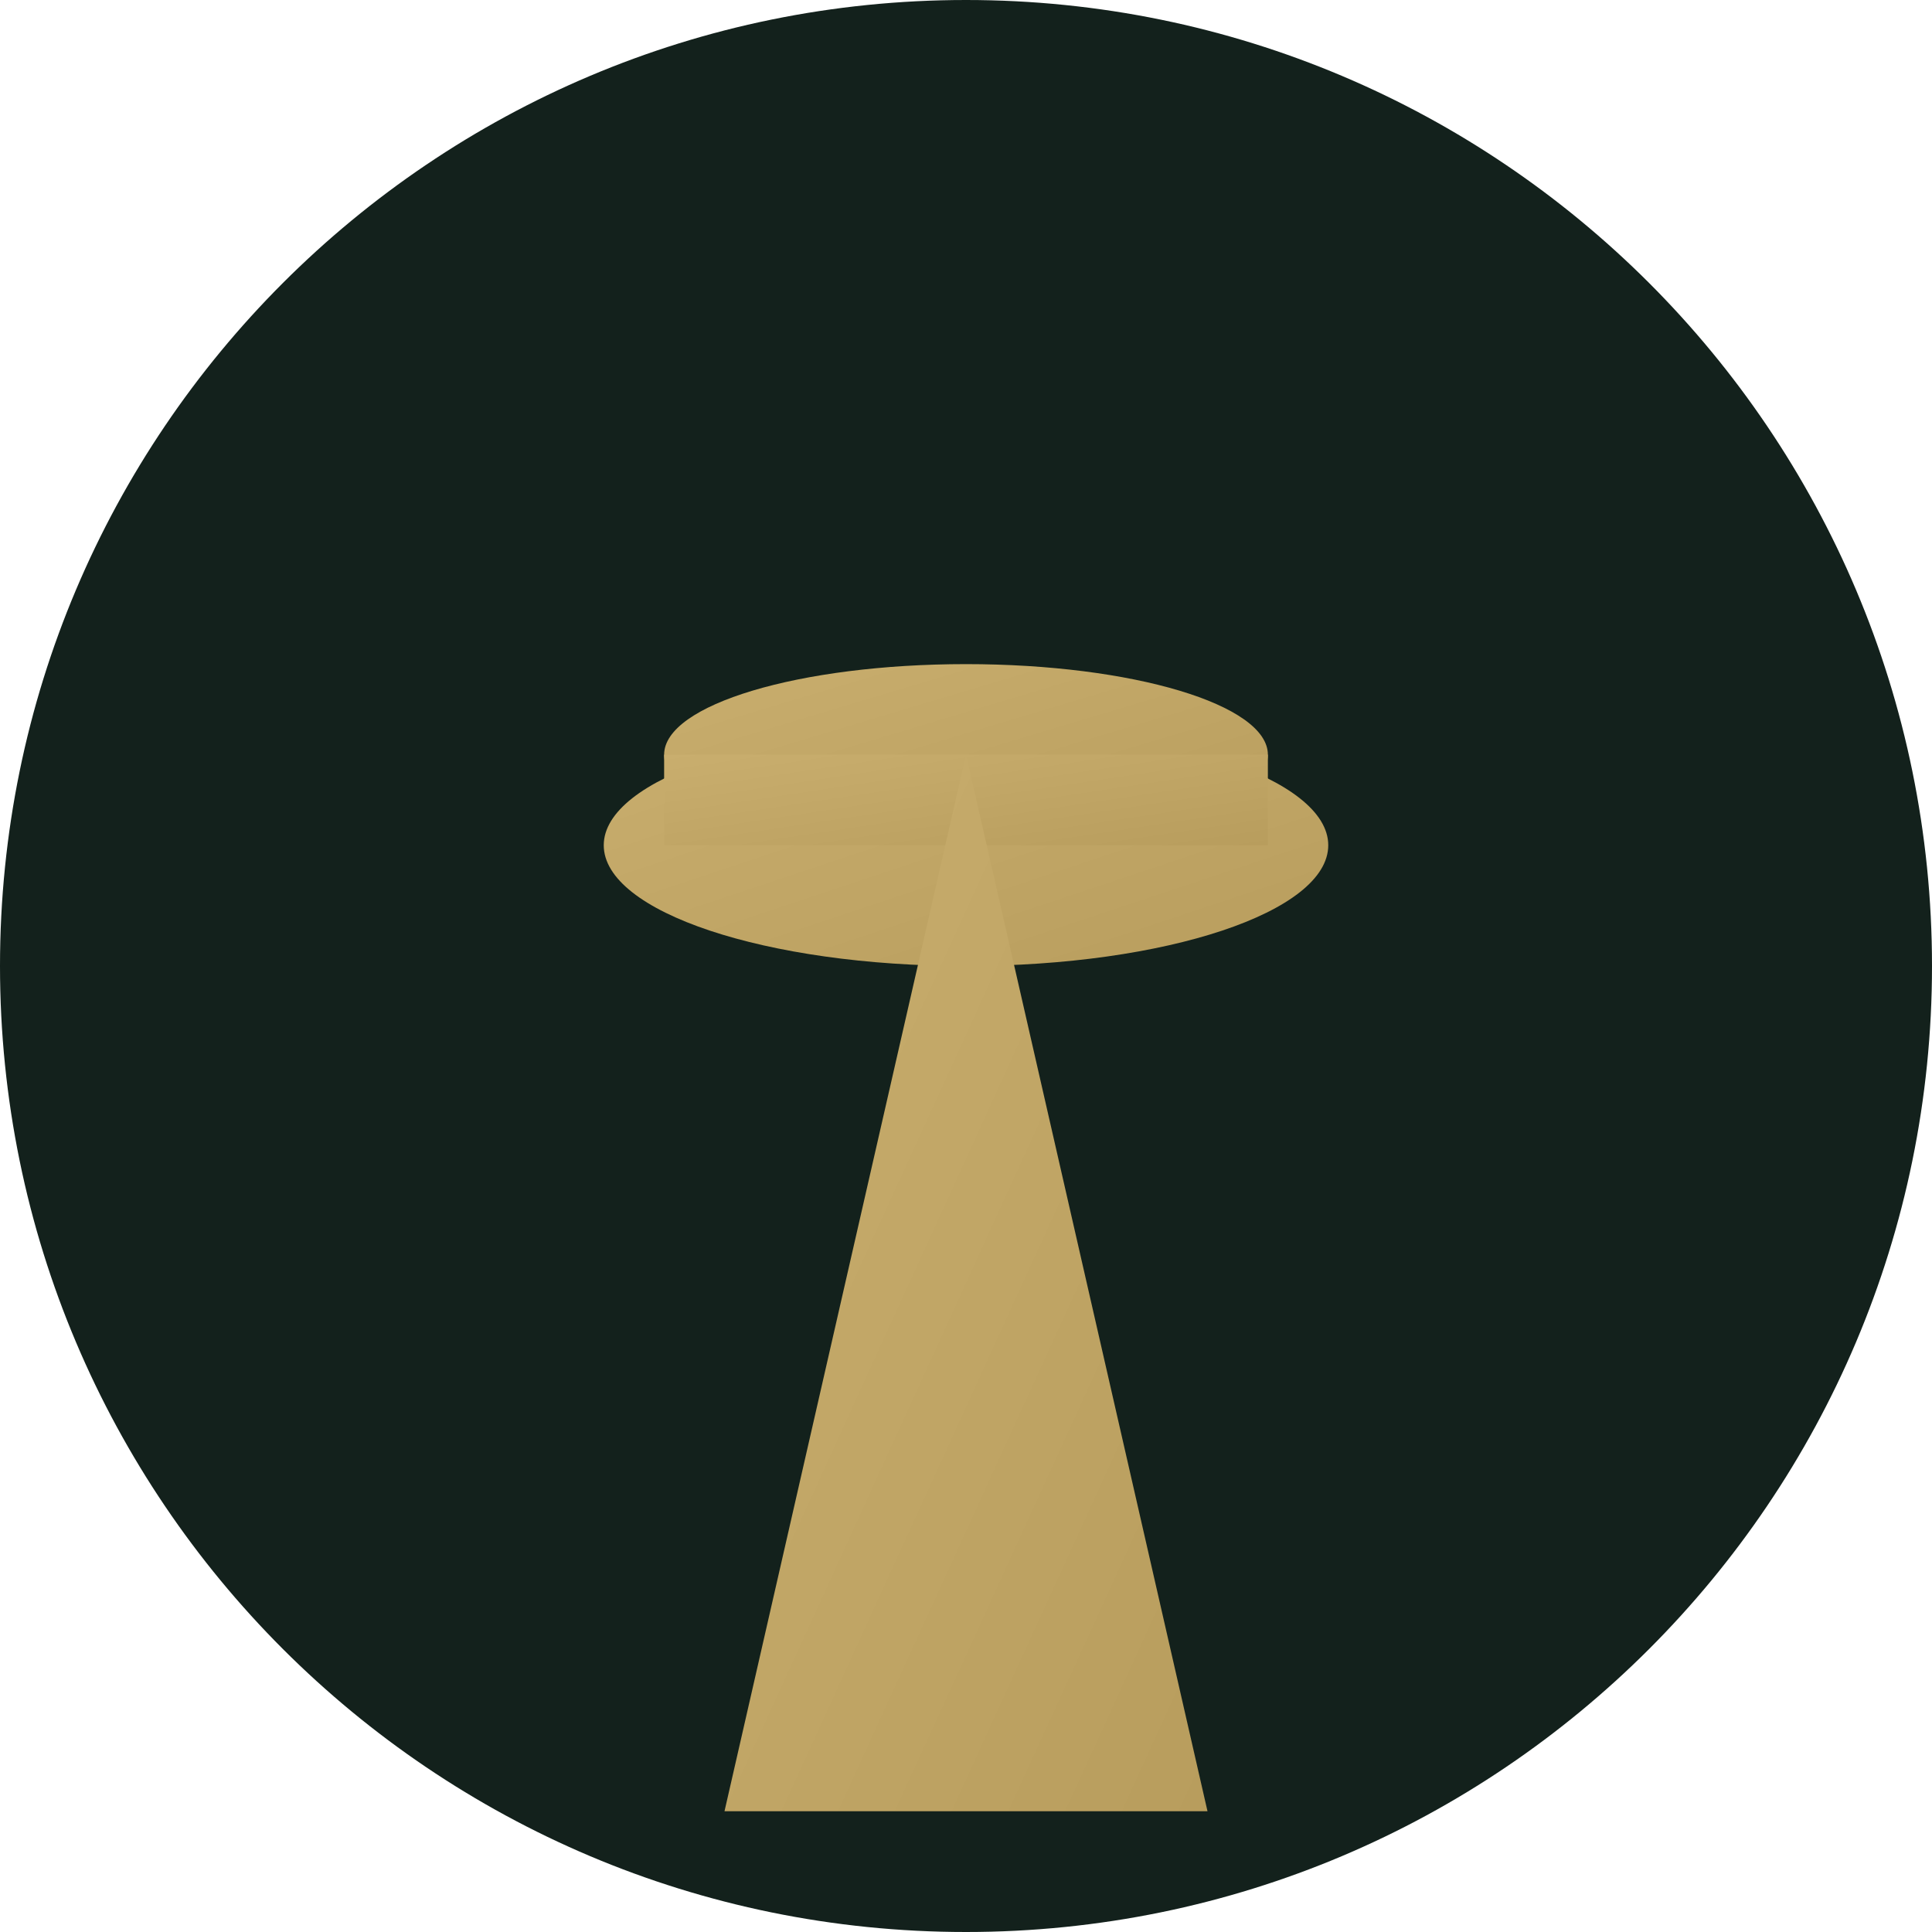
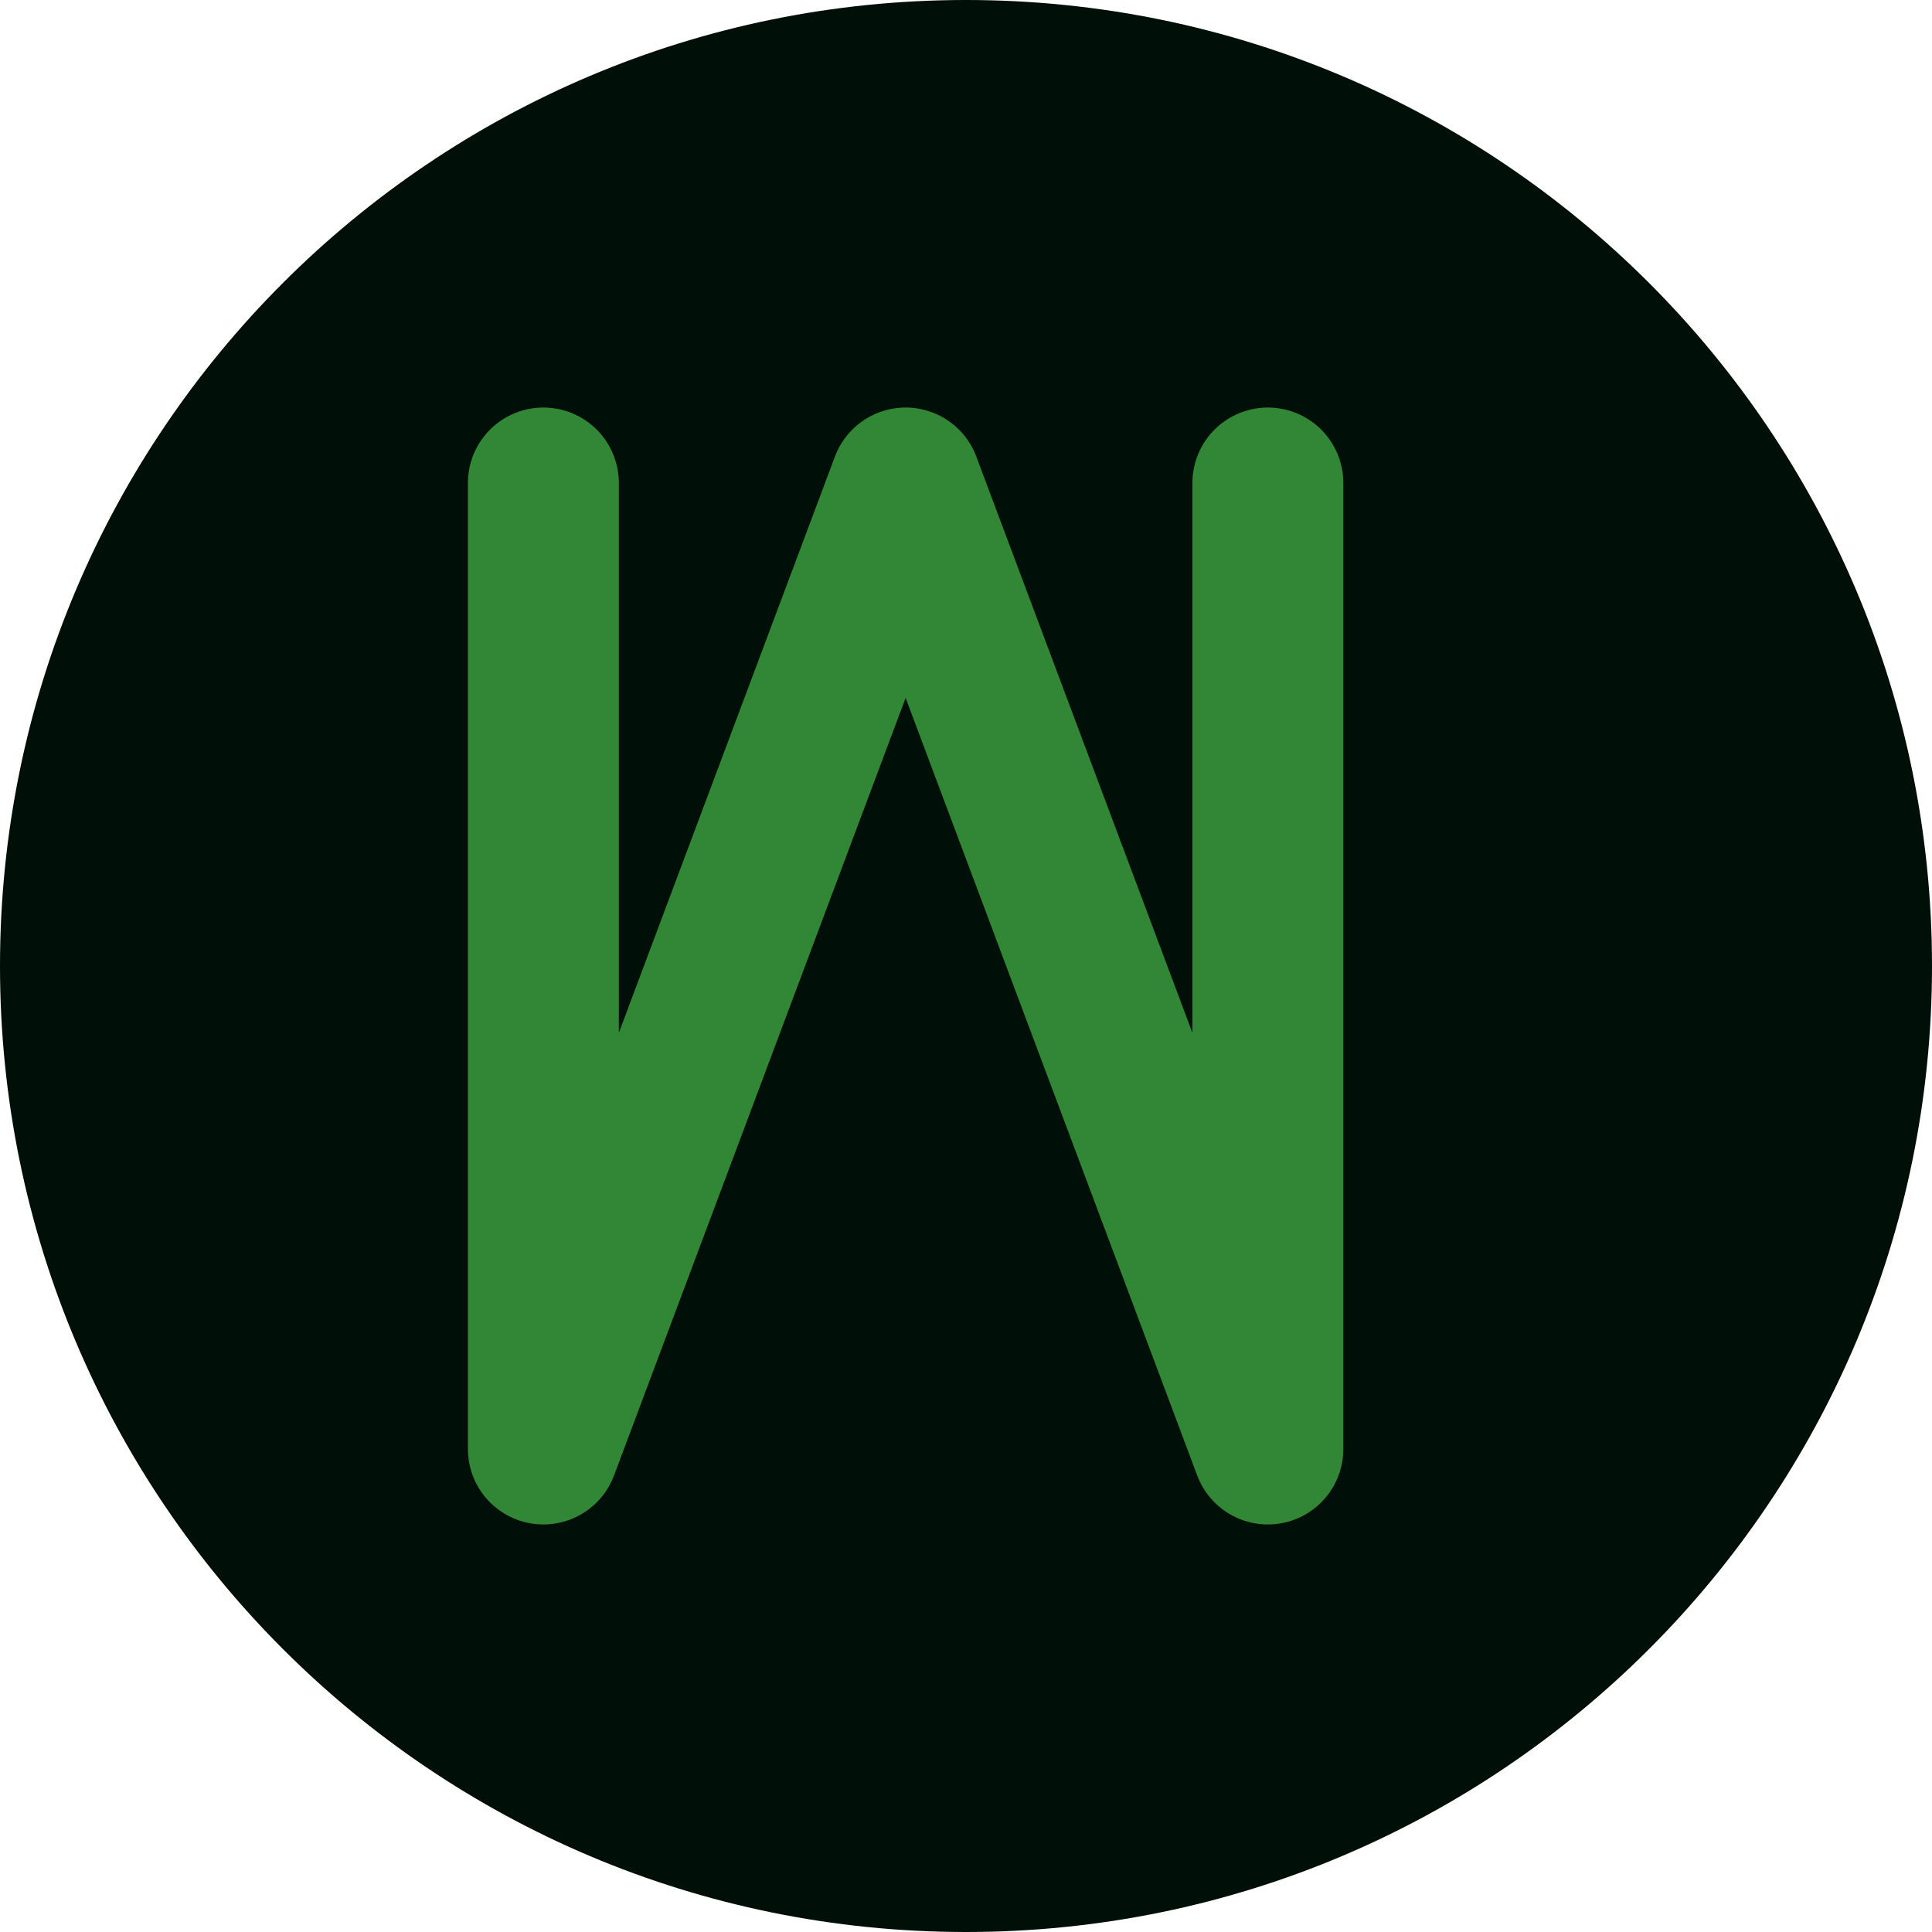
<svg xmlns="http://www.w3.org/2000/svg" width="32" height="32" viewBox="0 0 32 32" fill="none">
-   <defs>
-     <linearGradient id="gold" x1="0%" y1="0%" x2="100%" y2="100%">
-       <stop offset="0%" style="stop-color:#c9ae6e;stop-opacity:1" />
-       <stop offset="100%" style="stop-color:#b89d5d;stop-opacity:1" />
-     </linearGradient>
-   </defs>
-   <circle cx="16" cy="16" r="16" fill="#13211c" />
-   <g transform="translate(8, 6)">
-     <ellipse cx="8" cy="8" rx="6" ry="2" fill="url(#gold)" />
-     <ellipse cx="8" cy="6.5" rx="5" ry="1.5" fill="url(#gold)" />
-     <rect x="3" y="6.5" width="10" height="1.5" fill="url(#gold)" />
-     <path d="M 8 6.5 L 12 24 L 4 24 Z" fill="url(#gold)" />
-   </g>
+   <rect width="32" height="32" rx="16" fill="#000f08" />
+   <path d="M9 8L9 24M9 24L15 8M15 8L21 24M21 24L21 8" stroke="#318735" stroke-width="2.5" stroke-linecap="round" stroke-linejoin="round" />
</svg>
